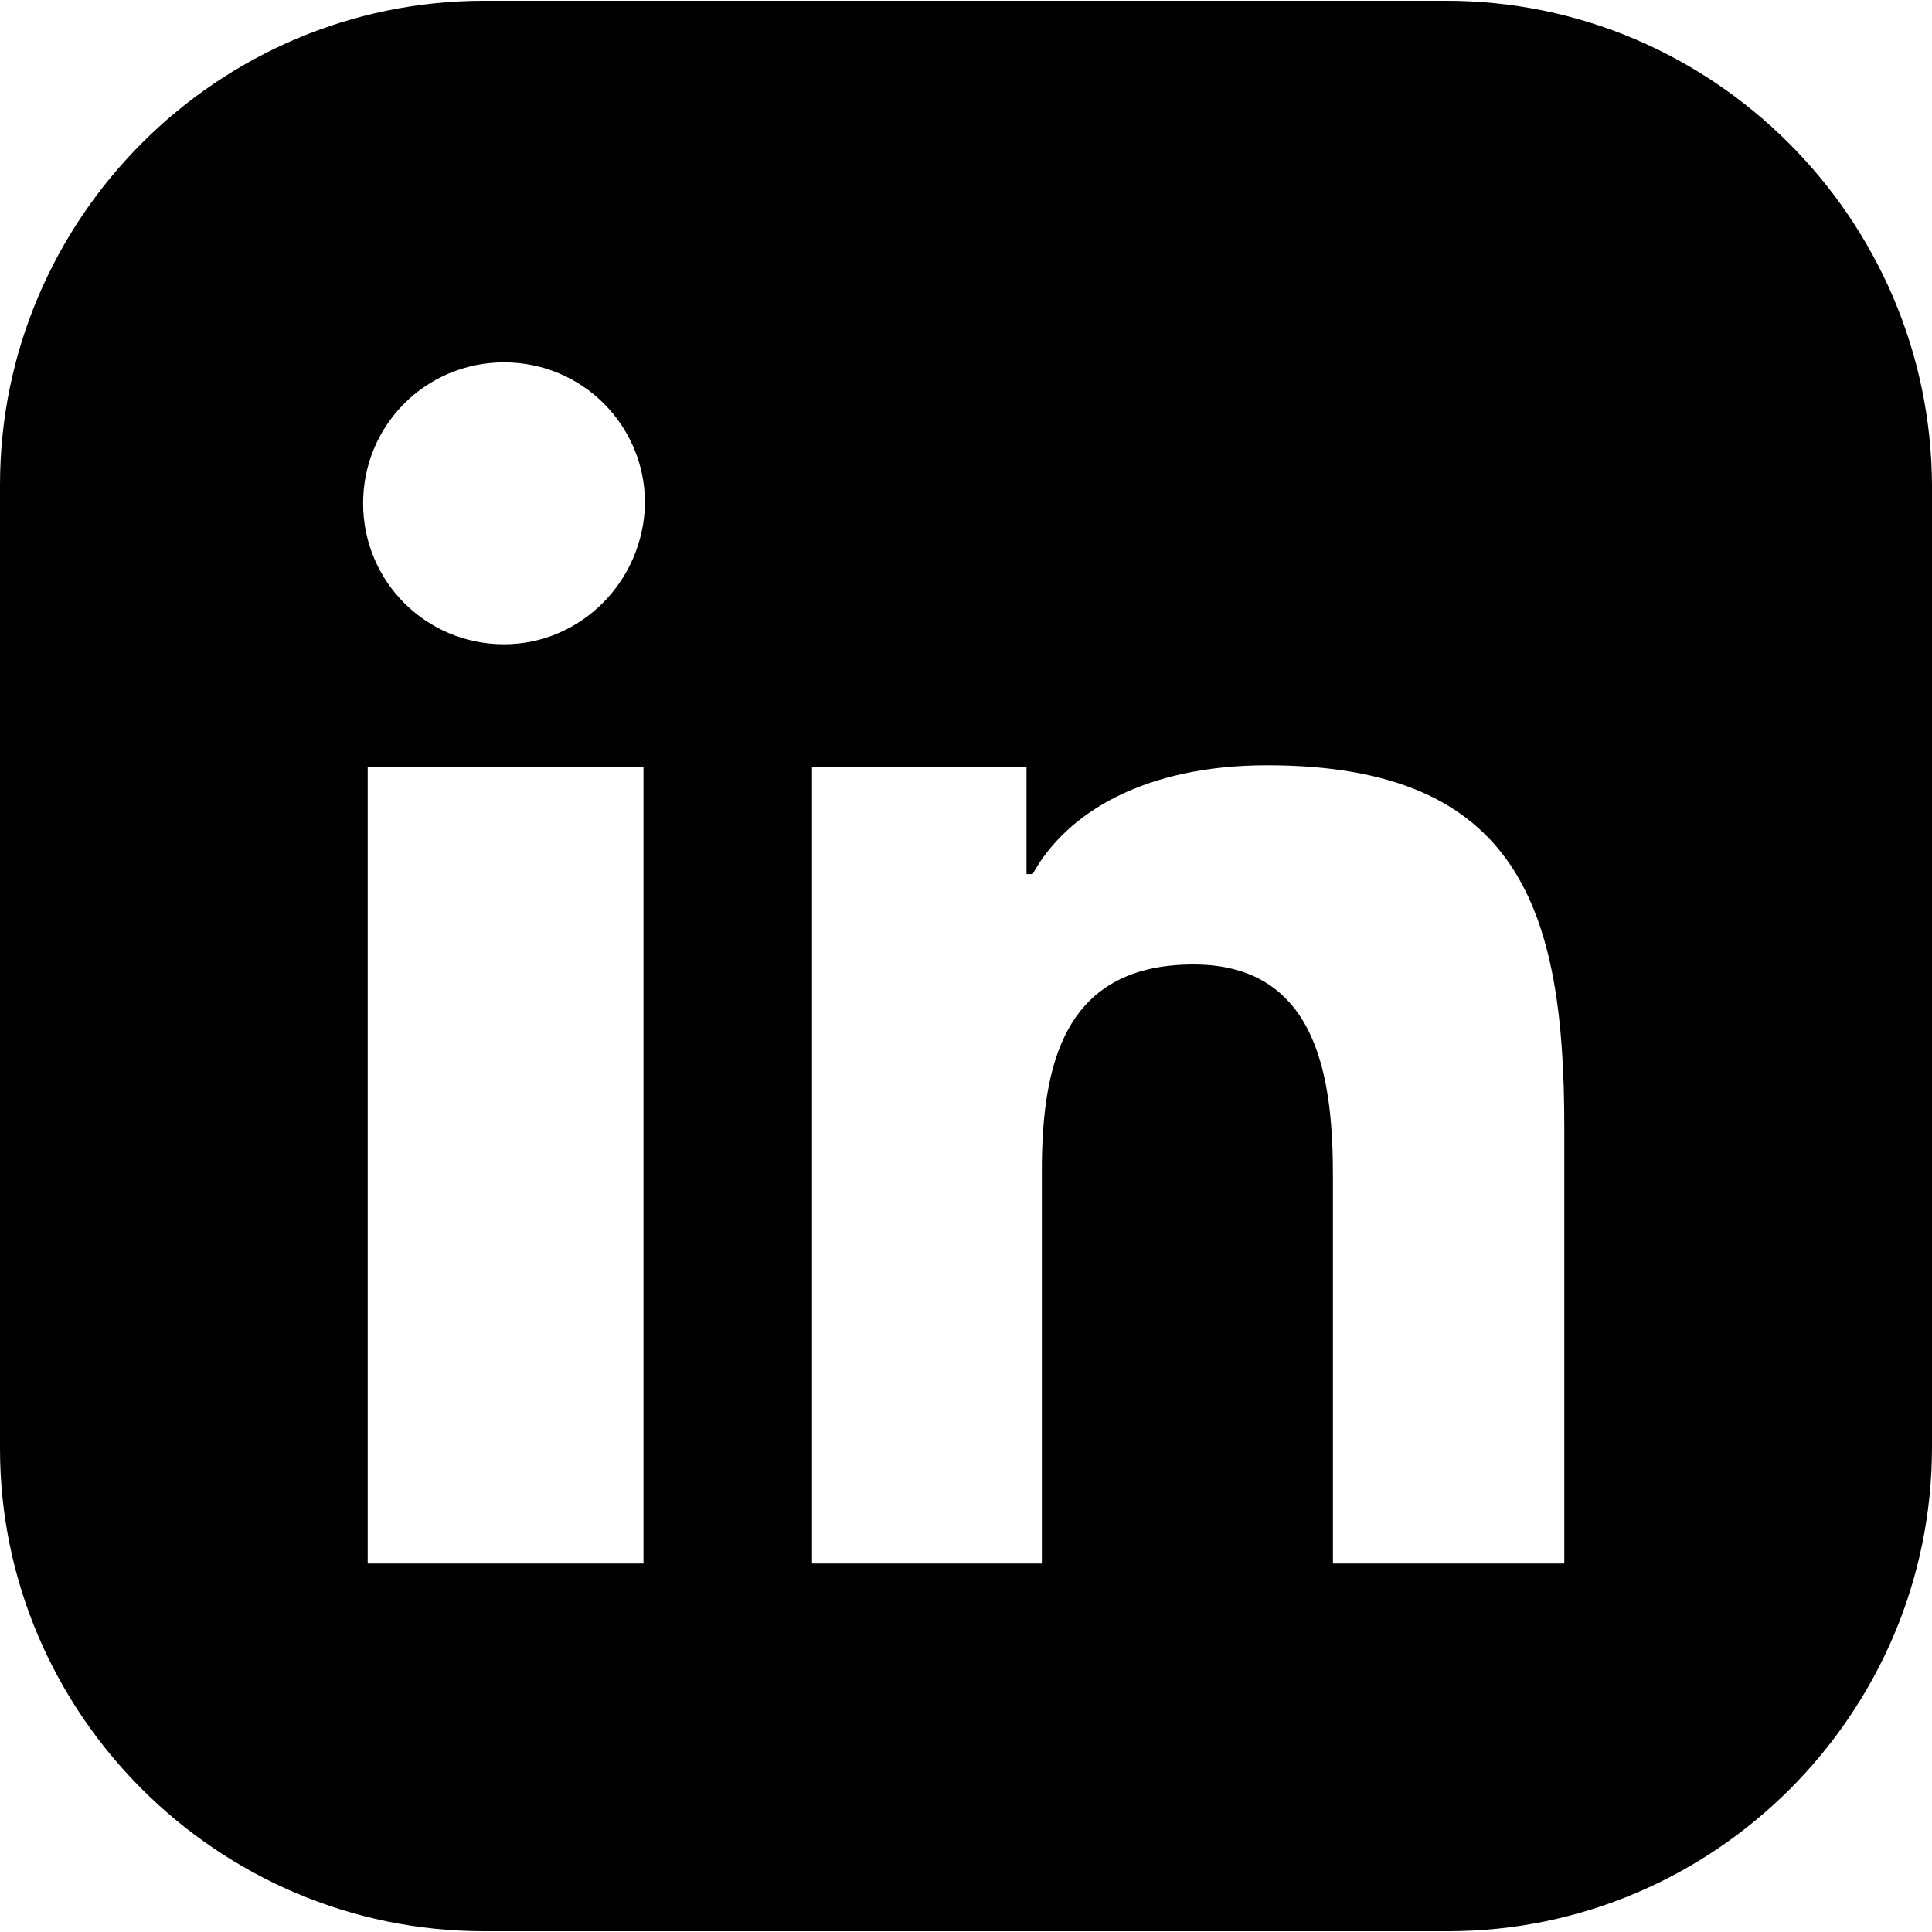
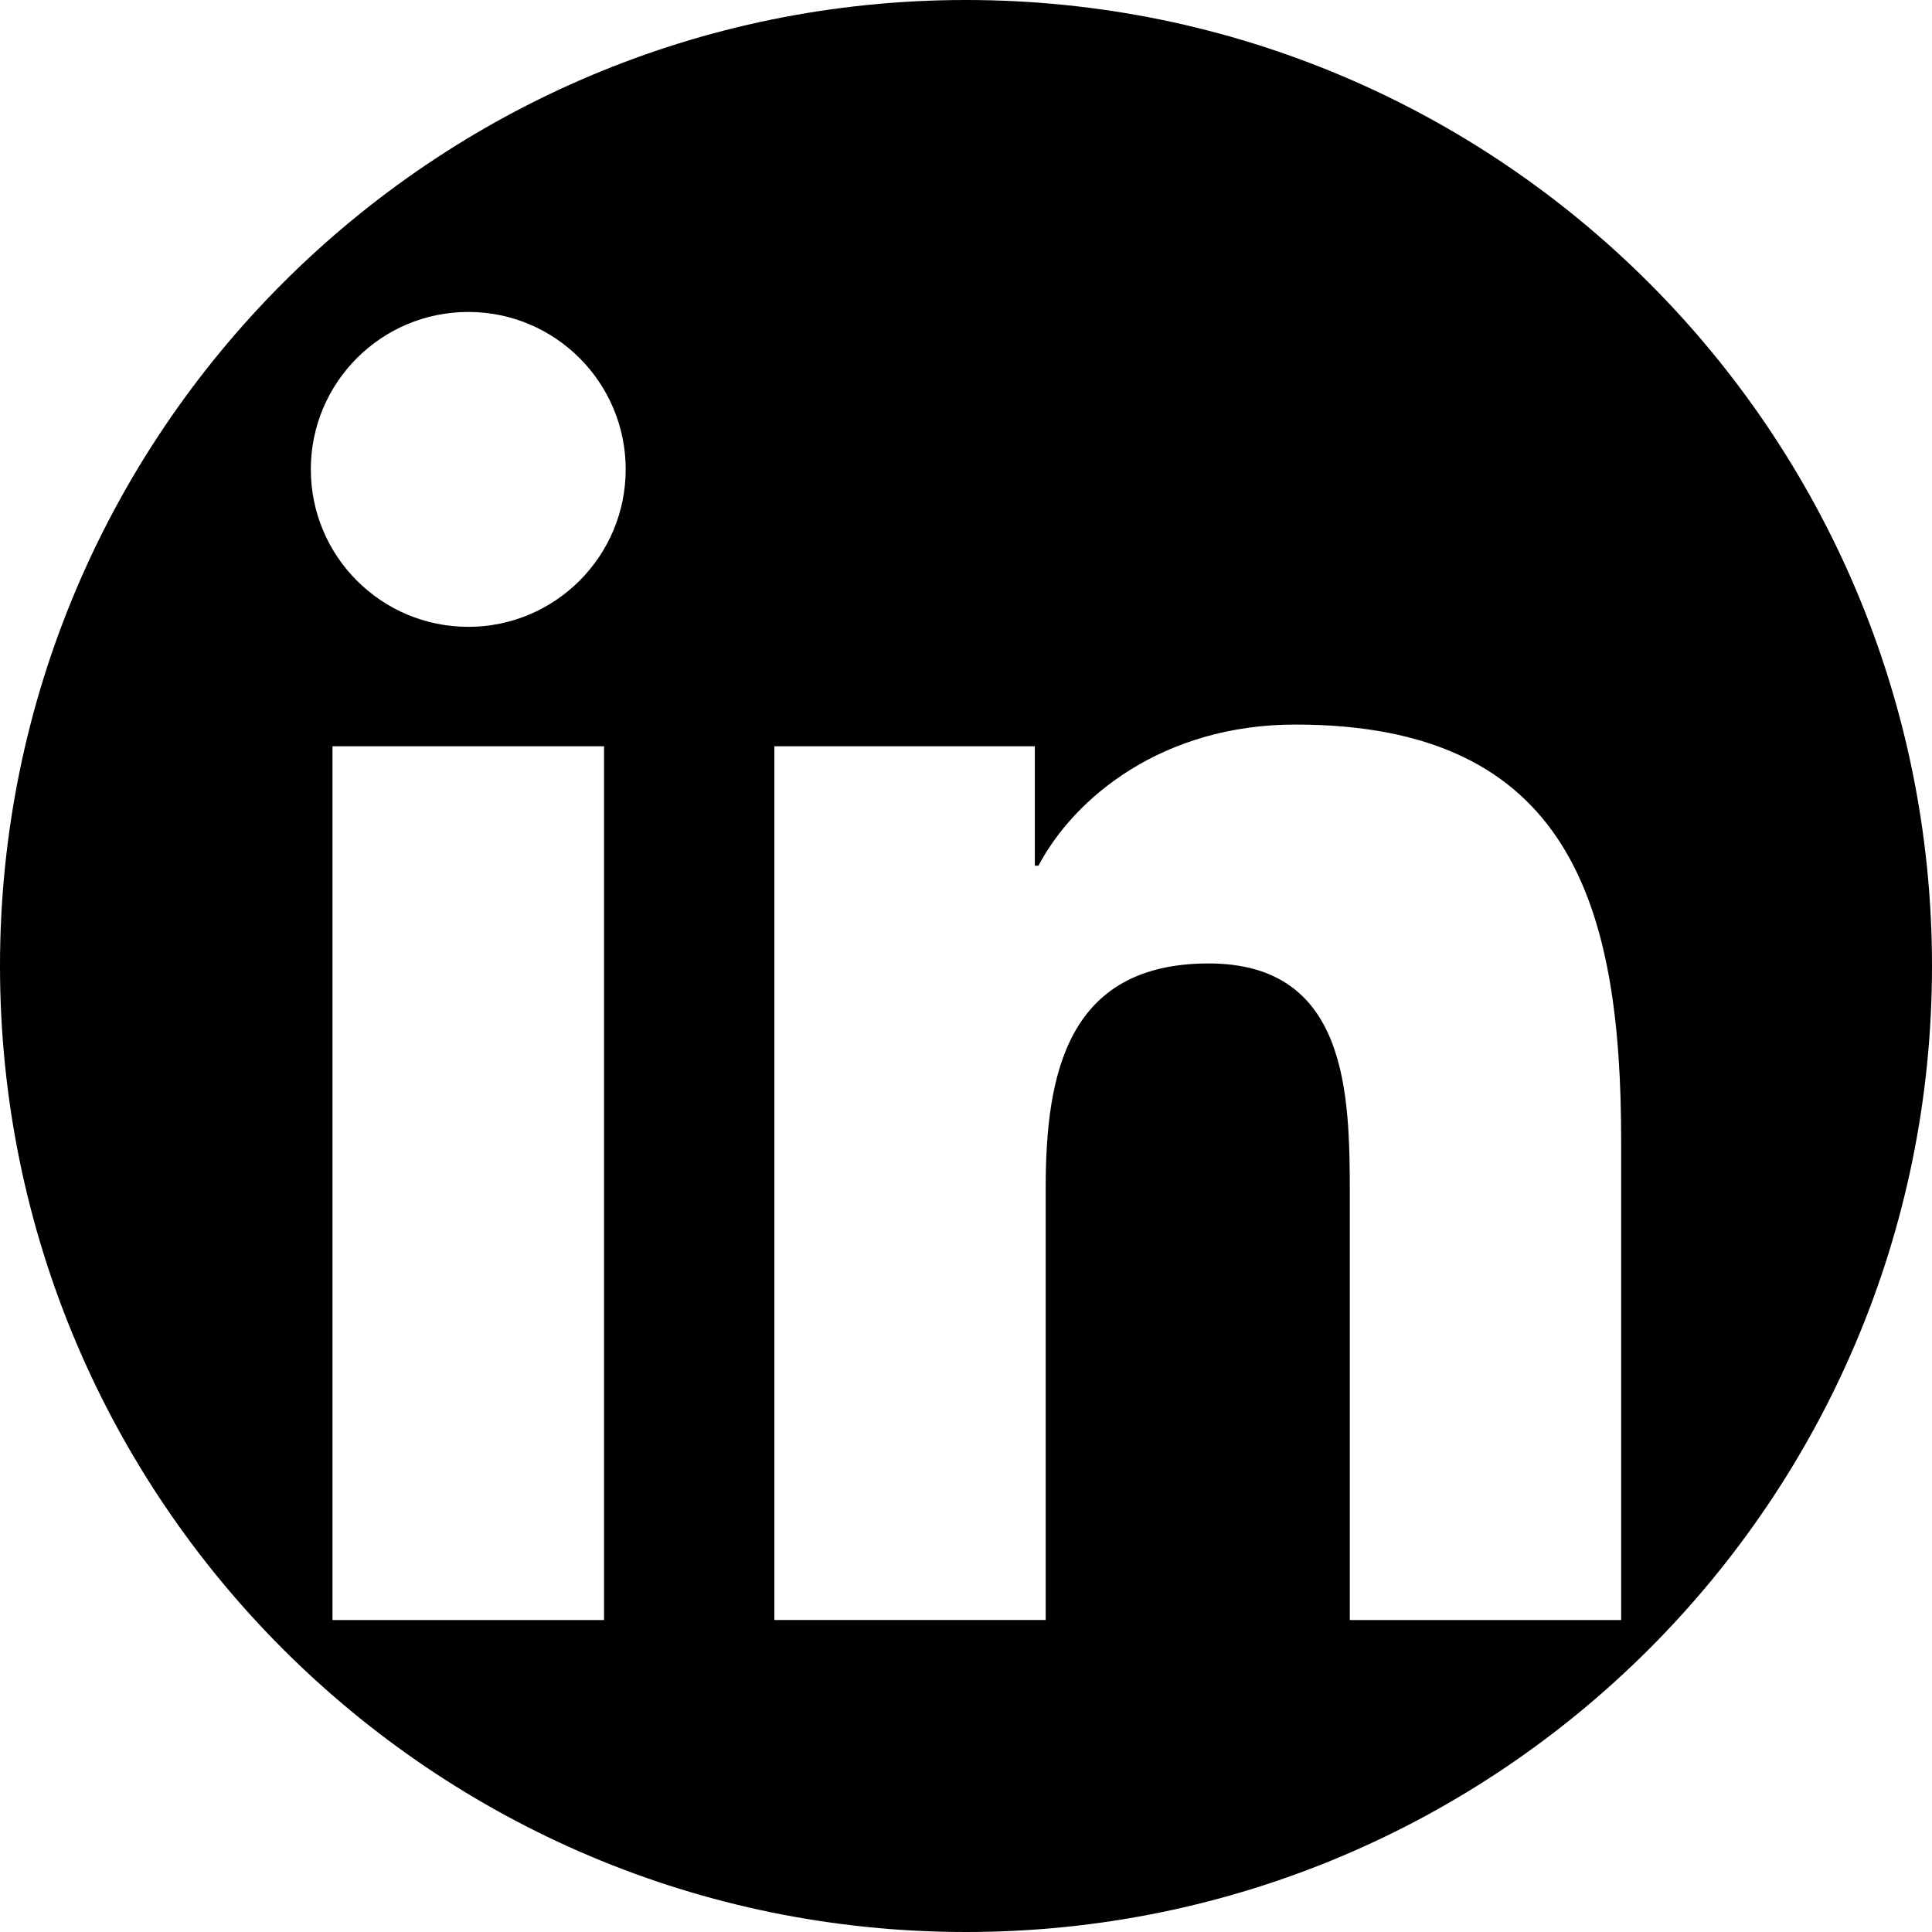
- <svg xmlns="http://www.w3.org/2000/svg" version="1.1" id="Layer_1" x="0px" y="0px" viewBox="0 0 504.4 504.4" style="enable-background:new 0 0 504.4 504.4;" xml:space="preserve">
+ <svg xmlns="http://www.w3.org/2000/svg" version="1.1" id="Capa_1" x="0px" y="0px" width="97.75px" height="97.75px" viewBox="0 0 97.75 97.75" style="enable-background:new 0 0 97.75 97.75;" xml:space="preserve">
  <g>
-     <g>
-       <path d="M377.6,0.2H126.4C56.8,0.2,0,57,0,126.6v251.6c0,69.2,56.8,126,126.4,126H378c69.6,0,126.4-56.8,126.4-126.4V126.6    C504,57,447.2,0.2,377.6,0.2z M168,408.2H96v-208h72V408.2z M131.6,168.2c-20.4,0-36.8-16.4-36.8-36.8c0-20.4,16.4-36.8,36.8-36.8    c20.4,0,36.8,16.4,36.8,36.8C168,151.8,151.6,168.2,131.6,168.2z M408.4,408.2H408h-60V307.4c0-24.4-3.2-55.6-36.4-55.6    c-34,0-39.6,26.4-39.6,54v102.4h-60v-208h56v28h1.6c8.8-16,29.2-28.4,61.2-28.4c66,0,77.6,38,77.6,94.4V408.2z" />
-     </g>
+     <path d="M48.875,0C21.882,0,0,21.882,0,48.875S21.882,97.75,48.875,97.75S97.75,75.868,97.75,48.875S75.868,0,48.875,0z    M30.562,81.966h-13.74V37.758h13.74V81.966z M23.695,31.715c-4.404,0-7.969-3.57-7.969-7.968c0.001-4.394,3.565-7.964,7.969-7.964   c4.392,0,7.962,3.57,7.962,7.964C31.657,28.146,28.086,31.715,23.695,31.715z M82.023,81.966H68.294V60.467   c0-5.127-0.095-11.721-7.142-11.721c-7.146,0-8.245,5.584-8.245,11.35v21.869H39.179V37.758h13.178v6.041h0.185   c1.835-3.476,6.315-7.14,13-7.14c13.913,0,16.481,9.156,16.481,21.059V81.966z" />
  </g>
  <g>
</g>
  <g>
</g>
  <g>
</g>
  <g>
</g>
  <g>
</g>
  <g>
</g>
  <g>
</g>
  <g>
</g>
  <g>
</g>
  <g>
</g>
  <g>
</g>
  <g>
</g>
  <g>
</g>
  <g>
</g>
  <g>
</g>
</svg>
